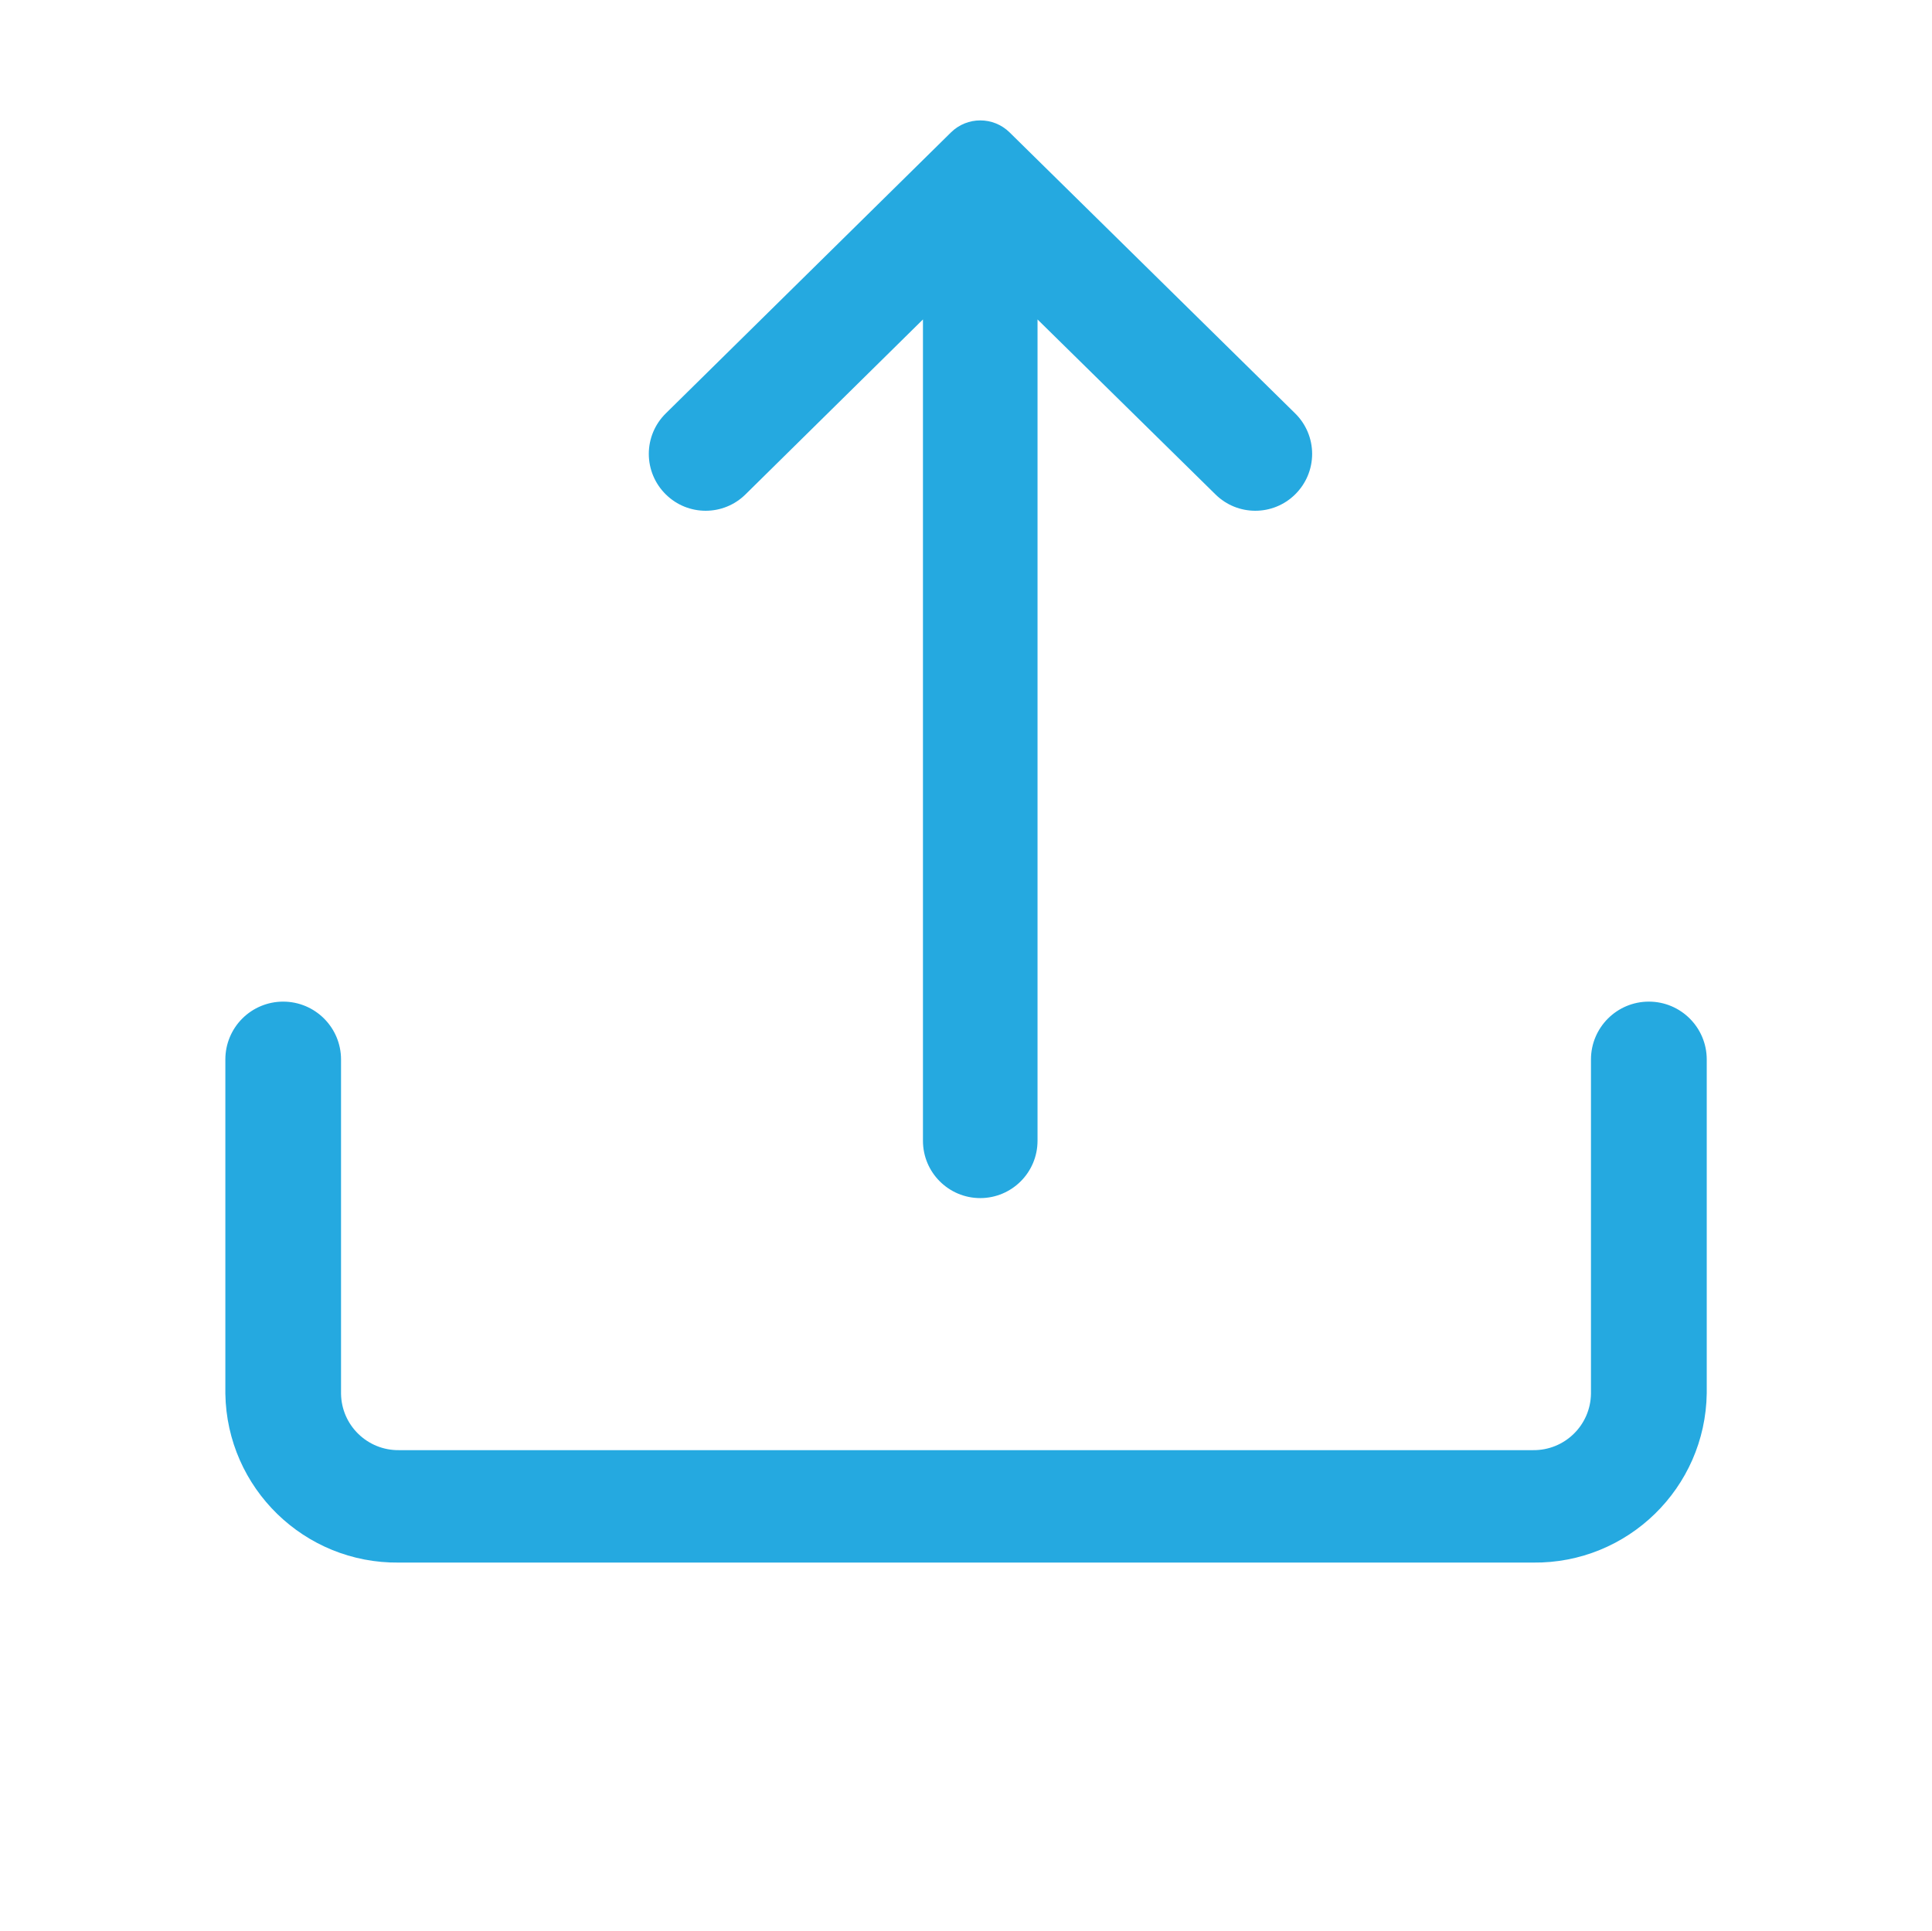
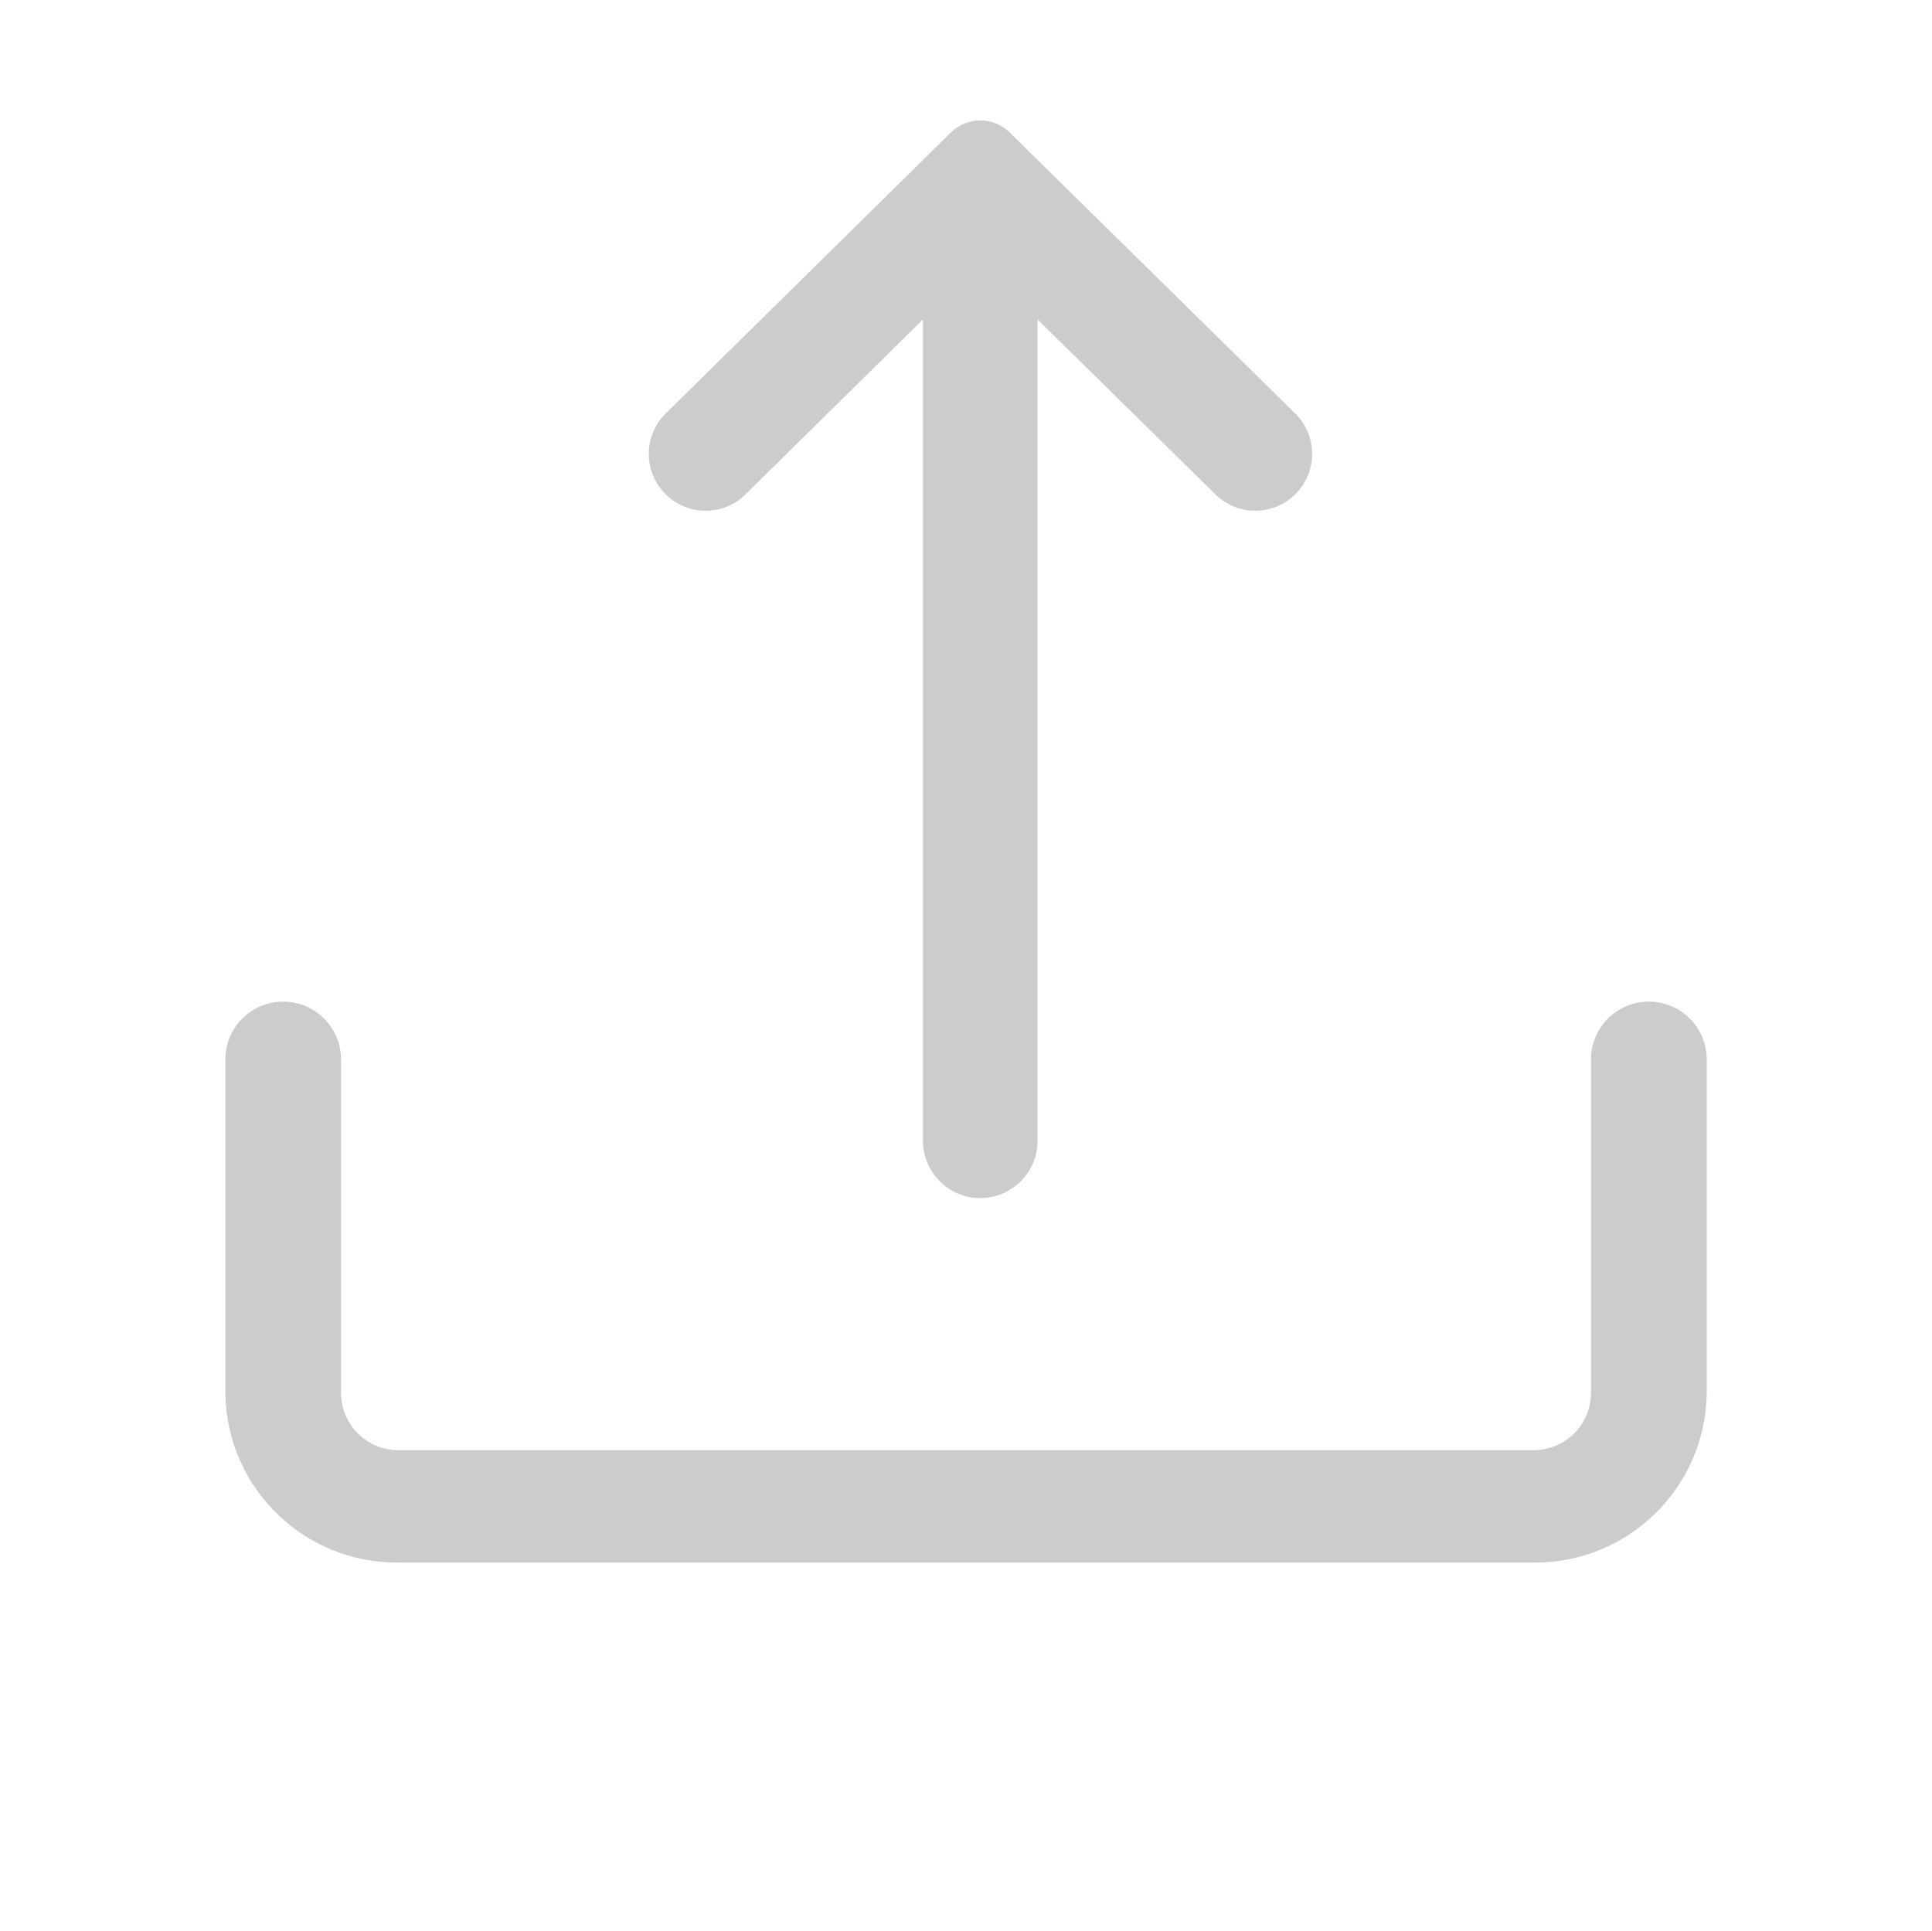
<svg xmlns="http://www.w3.org/2000/svg" id="Layer_1" data-name="Layer 1" viewBox="0 0 208.93 208.78">
  <defs>
-     <style>.cls-1{fill:none;}.cls-2{clip-path:url(#clip-path);}.cls-3{clip-path:url(#clip-path-2);}.cls-4{clip-path:url(#clip-path-3);}.cls-5{clip-path:url(#clip-path-4);}.cls-6{clip-path:url(#clip-path-5);}.cls-7{clip-path:url(#clip-path-6);}.cls-8{clip-path:url(#clip-path-7);}.cls-9{clip-path:url(#clip-path-8);}.cls-10{clip-path:url(#clip-path-9);}.cls-11{fill:#25a9e0;}.cls-12{clip-path:url(#clip-path-10);}.cls-13{clip-path:url(#clip-path-12);}</style>
+     <style>.cls-1{fill:none;}.cls-2{clip-path:url(#clip-path);}.cls-3{clip-path:url(#clip-path-2);}.cls-4{clip-path:url(#clip-path-3);}.cls-5{clip-path:url(#clip-path-4);}.cls-6{clip-path:url(#clip-path-5);}.cls-7{clip-path:url(#clip-path-6);}.cls-8{clip-path:url(#clip-path-7);}.cls-9{clip-path:url(#clip-path-8);}.cls-10{clip-path:url(#clip-path-9);}.cls-11{fill:#CCCCCC;}.cls-12{clip-path:url(#clip-path-10);}.cls-13{clip-path:url(#clip-path-12);}</style>
    <clipPath id="clip-path">
      <path class="cls-1" d="M-526.76,86.74V161h99c-14.4,43.3-53.3,74.3-99,74.3-57.9,0-104.9-50-104.9-111.5s47.1-111.5,104.9-111.5a100.3,100.3,0,0,1,68,26.9l46-56c-31.5-29.1-71.9-45.2-113.9-45.2-96.4,0-174.9,83.4-174.9,185.8s78.5,185.8,174.9,185.8,174.9-83.4,174.9-185.8V86.64Z" />
    </clipPath>
    <clipPath id="clip-path-2">
      <path class="cls-1" d="M-390.86-511.26c33.4,2.6,66.6,5.4,94,13.9-27.2-4.4-60.2-11.1-94-12-14,27.2-42.1,40.5-80.9,43.3,4.2,8.9,12.2,12.3,14.1,26.8,2.9,21.5-4.6,53,2.8,67.3,3.5,6.9,9.3,7,13.2,12.9-9.5,11.1-33.1-1.3-35.7-12.9-4.6-20,7-51-5.6-64.6.9,21.8-5.2,52.4.9,71.9,2.4,7.7,9.4,10.6,7.5,17.5-44.2,4.4-25.7-56.4-32.9-92.2-6.7.5-3.7,9.8-3.8,13.8-.2,35,7.3,83.1-31,78.4-1.1-7.3,5.2-9.9,7.5-16.6,7-19.7-1.3-49.1,1.9-72.9-14.6,10.9,1.5,48.8-7.5,68.3-5.2,11.2-22,16.1-34.8,11.1,1.7-8.3,10.4-7,14.1-14.7,5.2-10.9,0-26.4,1.9-42.4-27.1,5.3-48.1-.7-58.3-17.5-4.6-7.5-5.7-16.4-11.3-23s-14.4-7.6-16.9-16.6c33.5-8,34.8,34,64.9,35,9.2.3,14-2.6,22.6-4.6,2.4-10.6,7.5-18.5,15.1-24-37.5-5.1-68.4-16.6-82.8-44.3a523.85,523.85,0,0,0-94.1,12.9c26.2-9.4,58.5-12.7,93.1-13.8-2-12.1-19.9-8.8-31-8.3-20.6.9-46.6,3.4-63,6.5,23.8-8.4,57.2-7.3,89.4-7.4-9.8-30.5-6.5-78.8,15-96.8-6.1-15.1-4.2-39.9,3.8-51.7,24,1.1,38.5,11.4,53.6,21.2,18.7-5.2,38.3-7.8,63.9-6.4,10.8.6,22,5.3,30.1,4.6s16.7-9.5,24.5-12.9c10.1-4.4,18.6-6,30.1-6.5,5.5,12.4,9.1,32.9,3.8,48,21.9,18.4,29.3,63.1,18.8,99.6,31.1,2.3,68.2-1.1,92.2,8.3-22.4-2.8-52.9-8.4-81.8-6.5C-383.26-518.26-391.26-518.76-390.86-511.26Z" />
    </clipPath>
    <clipPath id="clip-path-3">
      <path class="cls-1" d="M137.44-1404.26a40.83,40.83,0,0,0-.8,23.5,41.74,41.74,0,0,0,30.1,30.1,42.57,42.57,0,0,0,23.5-.8Zm41.2-176.3c70.6,0,132.3,34.1,184.8,90.1a428,428,0,0,1,47,60.4c8,12.4,13.5,22.2,16.5,28.1a21,21,0,0,1-.3,19.2,412.23,412.23,0,0,1-47.5,70.2,20.81,20.81,0,0,1-29.4,2.5,20.81,20.81,0,0,1-2.5-29.4,362.47,362.47,0,0,0,37.2-53.2c-2.6-4.5-5.6-9.5-9-14.7a387.06,387.06,0,0,0-42.4-54.5c-45.3-48.4-97.1-76.9-154.4-76.9a171,171,0,0,0-39,4.5,20.88,20.88,0,0,1-25.1-15.6,20.88,20.88,0,0,1,15.6-25.1A213.54,213.54,0,0,1,178.64-1580.56Zm-125.5,91.9a364,364,0,0,0-80.3,96.1c2.6,4.5,5.6,9.5,9,14.7a387.06,387.06,0,0,0,42.4,54.5c45.3,48.4,97.1,76.9,154,76.9a189.55,189.55,0,0,0,91.6-25.3l-48.4-48.6a83.1,83.1,0,0,1-65,10.1,83.49,83.49,0,0,1-60.2-60.2,83.94,83.94,0,0,1,10.1-65Zm-118.9-148.4a20.76,20.76,0,0,1,29.5,0l459.2,459.2a20.76,20.76,0,0,1,0,29.5,20.76,20.76,0,0,1-29.5,0l-93.2-93.2a231.56,231.56,0,0,1-121.6,36.7c-70.6,0-132.3-34.1-184.8-90.1a428,428,0,0,1-47-60.4c-8-12.4-13.5-22.2-16.5-28.1a21,21,0,0,1,.3-19.2,405.07,405.07,0,0,1,92.9-115.7l-89.3-89.2A20.94,20.94,0,0,1-65.76-1637.06Z" />
    </clipPath>
    <clipPath id="clip-path-4">
      <path class="cls-1" d="M-1347.21,105.67a17.21,17.21,0,0,0-.35,9.76,17.32,17.32,0,0,0,12.44,12.45,17.26,17.26,0,0,0,9.77-.35Zm17-72.91c29.19,0,54.72,14.08,76.48,37.27a176.52,176.52,0,0,1,19.43,25,126.44,126.44,0,0,1,6.79,11.6,8.76,8.76,0,0,1-.1,7.93,164,164,0,0,1-19.68,29.05,8.59,8.59,0,0,1-12.14,1,8.58,8.58,0,0,1-1-12.14,149.94,149.94,0,0,0,15.41-22q-1.63-2.83-3.71-6.1a156.66,156.66,0,0,0-17.55-22.5c-18.74-20-40.15-31.82-63.89-31.82a70.82,70.82,0,0,0-16.16,1.83,8.6,8.6,0,0,1-10.36-6.44,8.61,8.61,0,0,1,6.44-10.36A85.06,85.06,0,0,1-1330.16,32.76Zm-51.95,38a151.42,151.42,0,0,0-33.2,39.75c1.09,1.88,2.32,3.91,3.71,6.09A156.18,156.18,0,0,0-1394,139.13c18.73,20,40.15,31.82,63.74,31.82a78.2,78.2,0,0,0,37.92-10.51l-20-20a34.53,34.53,0,0,1-26.91,4.21,34.54,34.54,0,0,1-24.93-24.93A34.58,34.58,0,0,1-1360,92.78Zm-49.16-61.42a8.61,8.61,0,0,1,12.19,0L-1375.46,53a9.39,9.39,0,0,1,.84.94l-.7-.79,102.46,102.45.1.1,0,.1,43.61,43.62a8.68,8.68,0,0,1,.8,11.35l-.8.89a8.61,8.61,0,0,1-12.19,0L-1279.85,173a95.72,95.72,0,0,1-50.31,15.22c-29.2,0-54.72-14.08-76.48-37.28a175.22,175.22,0,0,1-19.43-25,125.09,125.09,0,0,1-6.79-11.6,8.76,8.76,0,0,1,.1-7.93,168.08,168.08,0,0,1,38.41-47.88l-36.92-36.92A8.67,8.67,0,0,1-1431.27,9.36Z" />
    </clipPath>
    <clipPath id="clip-path-5">
      <path class="cls-1" d="M-965.16,441.81h-33.35a8.42,8.42,0,0,0-8.36,8.48v8.47h50.07v-8.47a8.46,8.46,0,0,0-7.93-8.48Zm0,59.29a8.42,8.42,0,0,1,8.36,8.47v50.85a8.42,8.42,0,0,1-8.36,8.47,8.43,8.43,0,0,1-8.36-8.47V509.57A8.44,8.44,0,0,1-965.16,501.1Zm-33.35,0a8.43,8.43,0,0,1,8.36,8.47v50.85a8.43,8.43,0,0,1-8.36,8.47,8.42,8.42,0,0,1-8.36-8.47V509.57A8.42,8.42,0,0,1-998.51,501.1Zm66.74-25.43h-100.14V585.8a8.45,8.45,0,0,0,7.93,8.48h83.82a8.43,8.43,0,0,0,8.36-8.48Zm-33.39-50.81a25.23,25.23,0,0,1,25,25.43v8.47h33.35a8.38,8.38,0,0,1,8.32,8.05v.43a8.42,8.42,0,0,1-8.36,8.47h-8.36V585.84a25.24,25.24,0,0,1-24.45,25.43h-83.93a25.22,25.22,0,0,1-25-25.43V475.71h-8.36a8.37,8.37,0,0,1-8.32-8v-.43a8.42,8.42,0,0,1,8.36-8.48h33.35v-8.47a25.26,25.26,0,0,1,24.45-25.43h33.94Z" />
    </clipPath>
    <clipPath id="clip-path-6">
      <path class="cls-1" d="M816.9,1356.21h-166V1250.83l83,52.69,83-52.69Zm0-126.45-83,52.69-83-52.69Zm20.75,0a21,21,0,0,0-20.75-21.08h-166a21,21,0,0,0-20.75,21.08v126.45a21,21,0,0,0,20.75,21.08h166a21,21,0,0,0,20.75-21.08Z" />
    </clipPath>
    <clipPath id="clip-path-7">
      <path class="cls-1" d="M-506.07,1220.31v21.89h23.41Zm-45.27,30.35c5,0,9.05,3.79,9.05,8.47s-4.05,8.46-9.05,8.46h-18.11c-5,0-9-3.79-9-8.46s4-8.47,9-8.47Zm54.32,33.86c5,0,9.06,3.79,9.06,8.47s-4.05,8.46-9.06,8.46h-72.43c-5,0-9-3.79-9-8.46s4-8.47,9-8.47Zm0,33.86c5,0,9.06,3.79,9.06,8.46s-4.05,8.47-9.06,8.47h-72.43c-5,0-9-3.79-9-8.47s4-8.46,9-8.46Zm-27.16-110h-63.38c-5,0-9.05,3.79-9.05,8.47v135.42c0,4.68,4.05,8.47,9.05,8.47h108.65c5,0,9.06-3.79,9.06-8.47v-93.1h-45.26a8.83,8.83,0,0,1-9-7.89l0-.58Zm9.06-16.92c.23,0,.47,0,.7,0l-.7,0c.31,0,.62,0,.93,0l.61.08h.07a9.5,9.5,0,0,1,2.13.62l.14.06a8.32,8.32,0,0,1,1.28.7l.06,0a4.67,4.67,0,0,1,.51.36l.1.08.15.11.42.37,54.32,50.79a5.78,5.78,0,0,1,.49.5l-.49-.5c.22.2.42.41.61.62a8.16,8.16,0,0,1,1.17,1.74l.06.12a7.9,7.9,0,0,1,.77,2.64c0,.07,0,.14,0,.21,0,.22,0,.43,0,.65v101.57c0,14-12.17,25.4-27.17,25.4H-587.56c-15,0-27.16-11.37-27.16-25.4V1216.81c0-14,12.16-25.39,27.16-25.39Z" />
    </clipPath>
    <clipPath id="clip-path-8">
      <path class="cls-1" d="M178.31,108.33a6.26,6.26,0,0,0-6.26,6.26v36.14a6.19,6.19,0,0,1-6.26,6.11H43.14a6.19,6.19,0,0,1-6.26-6.11V114.59a6.26,6.26,0,0,0-6.26-6.26h0a6.25,6.25,0,0,0-6.25,6.26v36.14A18.56,18.56,0,0,0,43.14,169H165.79a18.57,18.57,0,0,0,18.78-18.31V114.59a6.26,6.26,0,0,0-6.26-6.26Z" />
    </clipPath>
    <clipPath id="clip-path-9">
      <rect class="cls-1" x="-3495.42" y="-1121.46" width="5846" height="3243.72" />
    </clipPath>
    <clipPath id="clip-path-10">
      <path class="cls-1" d="M102.84,14.32,72,44.71a6.14,6.14,0,0,0,0,8.76h0a6.13,6.13,0,0,0,8.62,0L99.81,34.55v88.83a6.2,6.2,0,0,0,6.2,6.2h0a6.2,6.2,0,0,0,6.19-6.2V34.55l19.24,18.92a6.13,6.13,0,0,0,8.62,0h0a6.14,6.14,0,0,0,0-8.76L109.18,14.32A4.52,4.52,0,0,0,102.84,14.32Z" />
    </clipPath>
    <clipPath id="clip-path-12">
      <path class="cls-1" d="M326.38,203.71l0,0,.06.07.06.06,0,0,.08.11h0l.07.12,0,0a2.59,2.59,0,0,1,.14.29h0l0,.05,0,.1v0l0,.12s0,.05,0,.07v.07s0,.06,0,.09,0,.08,0,.12,0,.13,0,.2v-.18a1.93,1.93,0,0,1,0,.34v.07a.28.28,0,0,0,0,.09s0,0,0,.08,0,.05,0,.08,0,.05,0,.07,0,.05,0,.08l0,.08a2,2,0,0,1-.1.26l0,.09a2.53,2.53,0,0,1-.13.22l0,0-.06.09,0,0-.15.17.07-.08,0,0,0,0-9.73,9.72a2.29,2.29,0,1,1-3.24-3.24l5.81-5.81H289.11a2.29,2.29,0,0,1-2.29-2.11v-.18a2.29,2.29,0,0,1,2.3-2.29h30.11l-5.81-5.81a2.3,2.3,0,0,1-.1-3.13l.1-.12a2.3,2.3,0,0,1,3.24,0Zm-21.07-11.35a2.29,2.29,0,1,1-3.24,3.24l-9.72-9.72a2.3,2.3,0,0,0-3.24,0l-17.83,17.83a2.3,2.3,0,0,0,0,3.24l17.83,17.82a2.28,2.28,0,0,0,3.24,0l9.72-9.72a2.29,2.29,0,0,1,3.24,3.24L295.59,228a6.86,6.86,0,0,1-9.72,0L268,210.19a6.88,6.88,0,0,1,0-9.72l17.83-17.83a6.88,6.88,0,0,1,9.72,0Z" />
    </clipPath>
  </defs>
  <g class="cls-9">
    <g class="cls-10">
      <rect class="cls-11" x="4.07" y="88.03" width="200.8" height="101.3" />
    </g>
  </g>
  <g class="cls-12">
    <g class="cls-10">
      <rect class="cls-11" x="47.2" y="-9.1" width="117.62" height="158.97" />
    </g>
  </g>
</svg>
